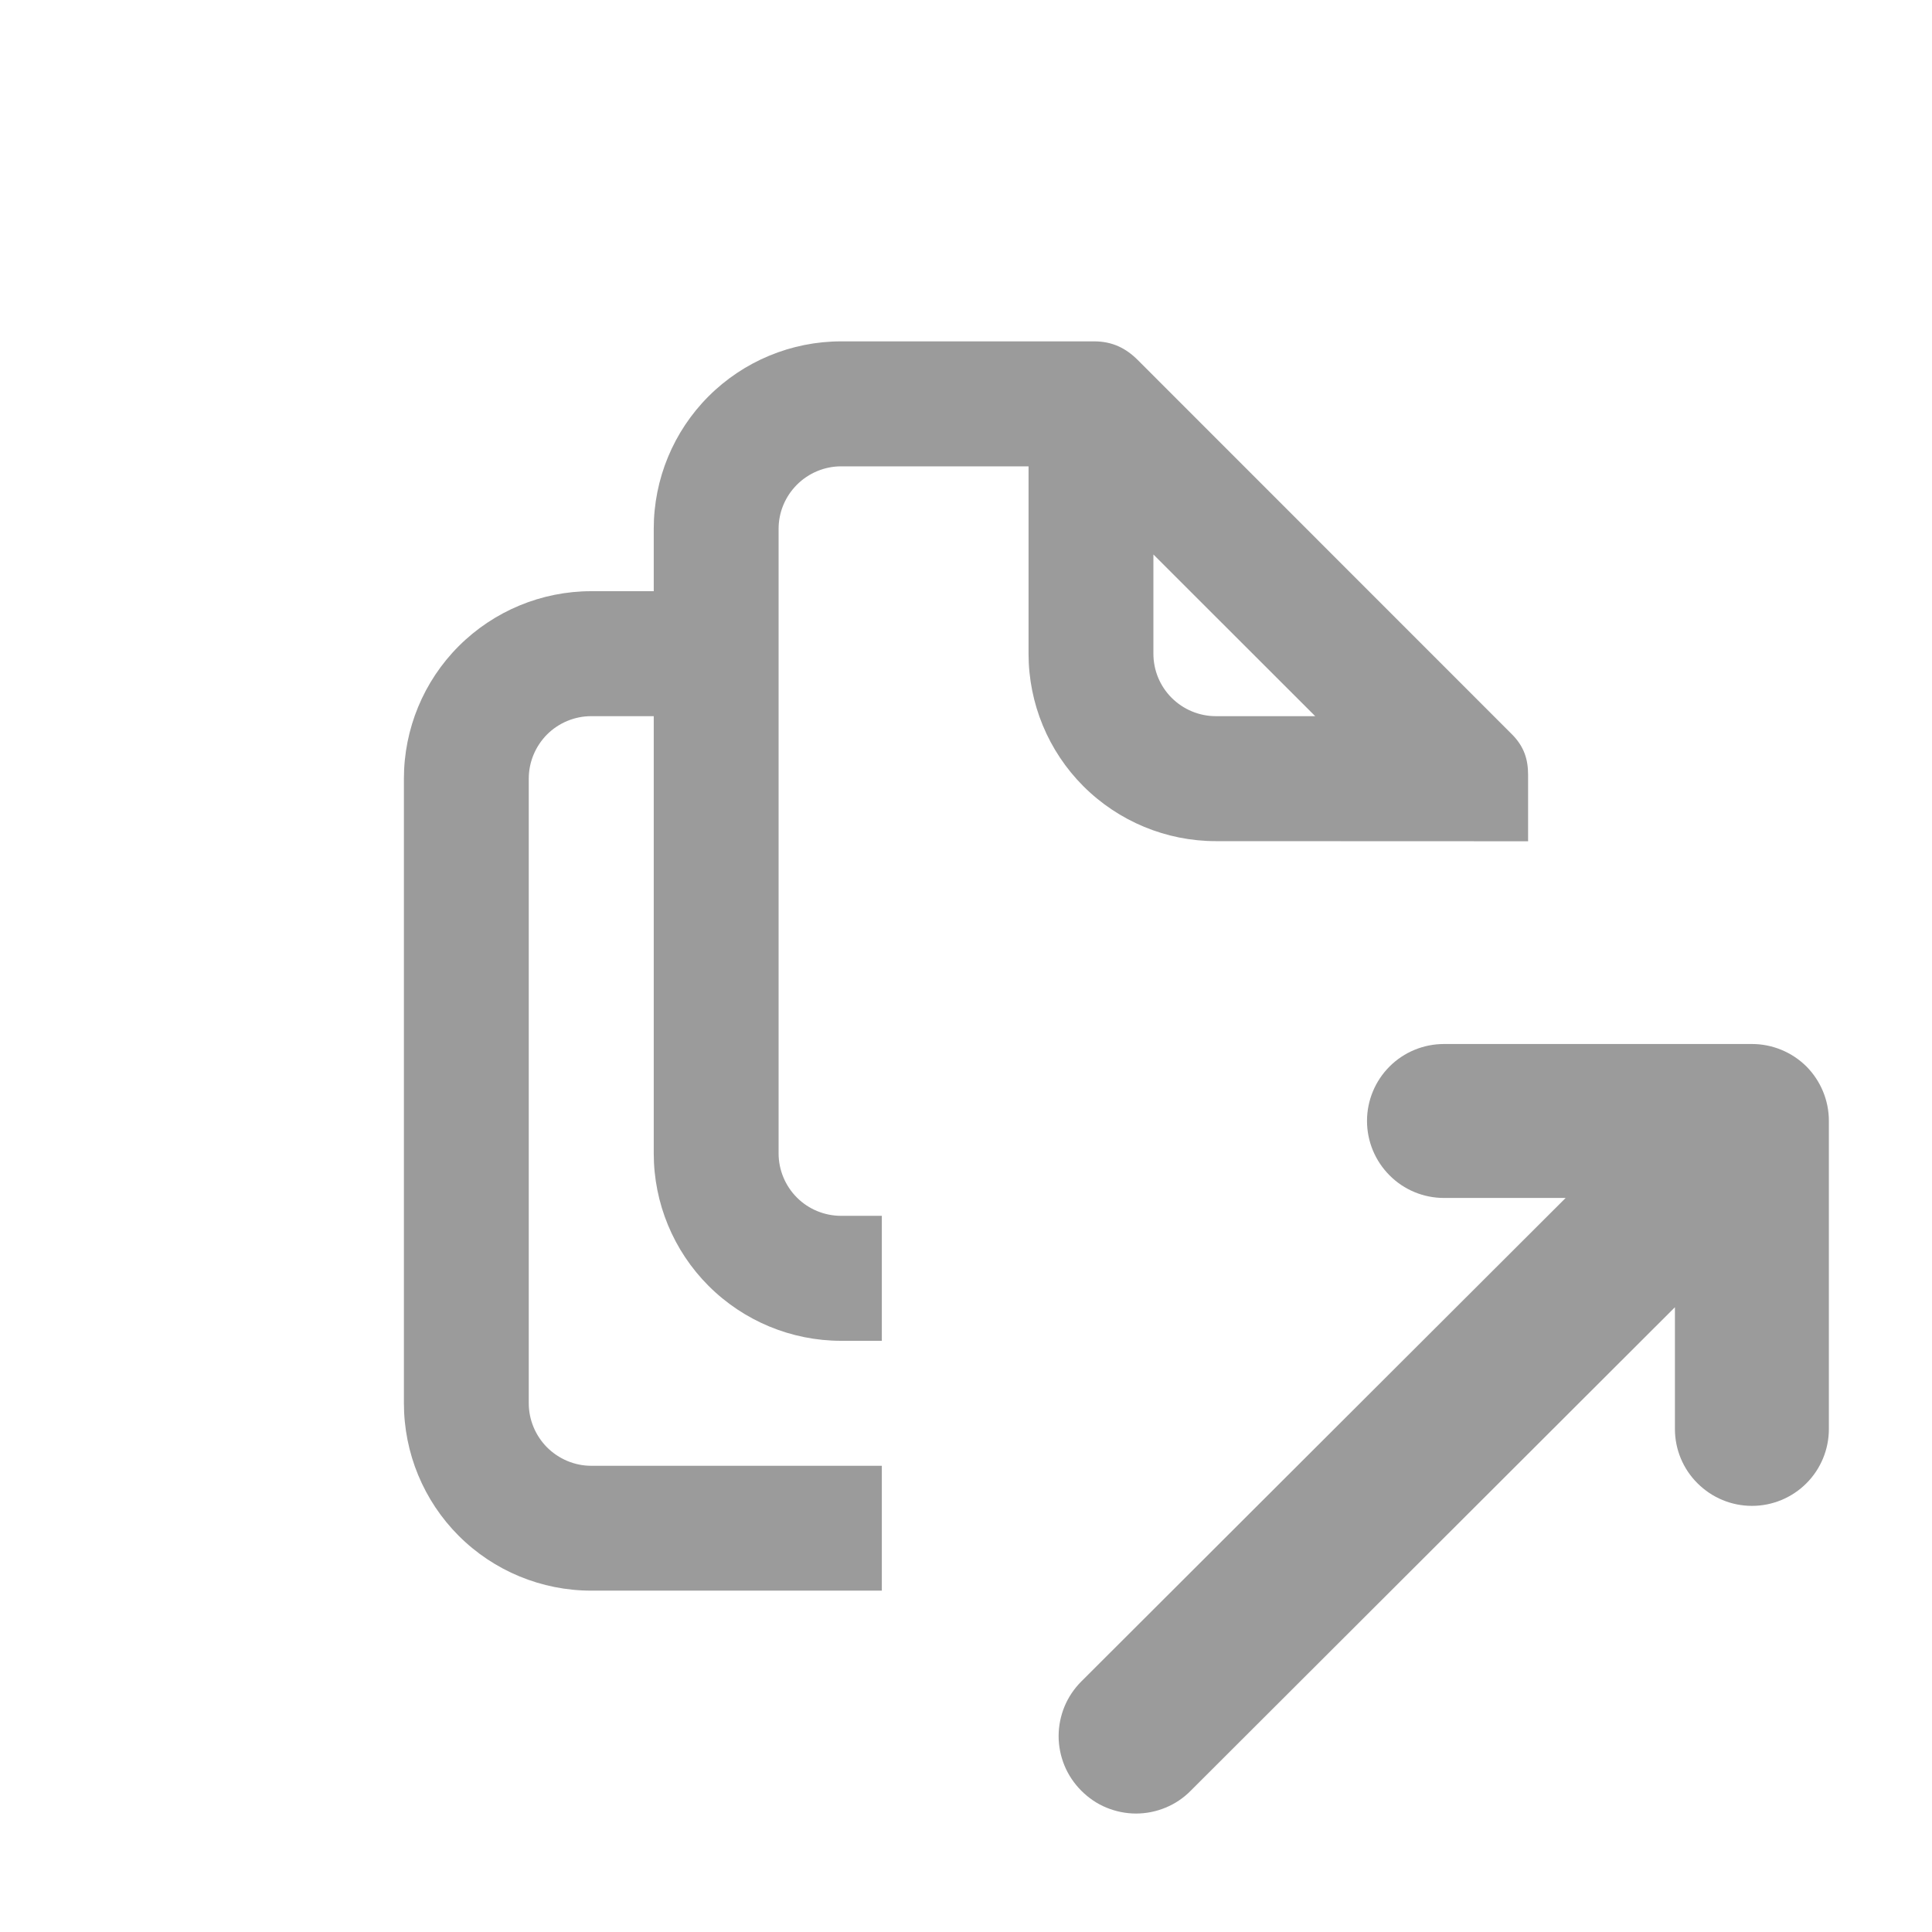
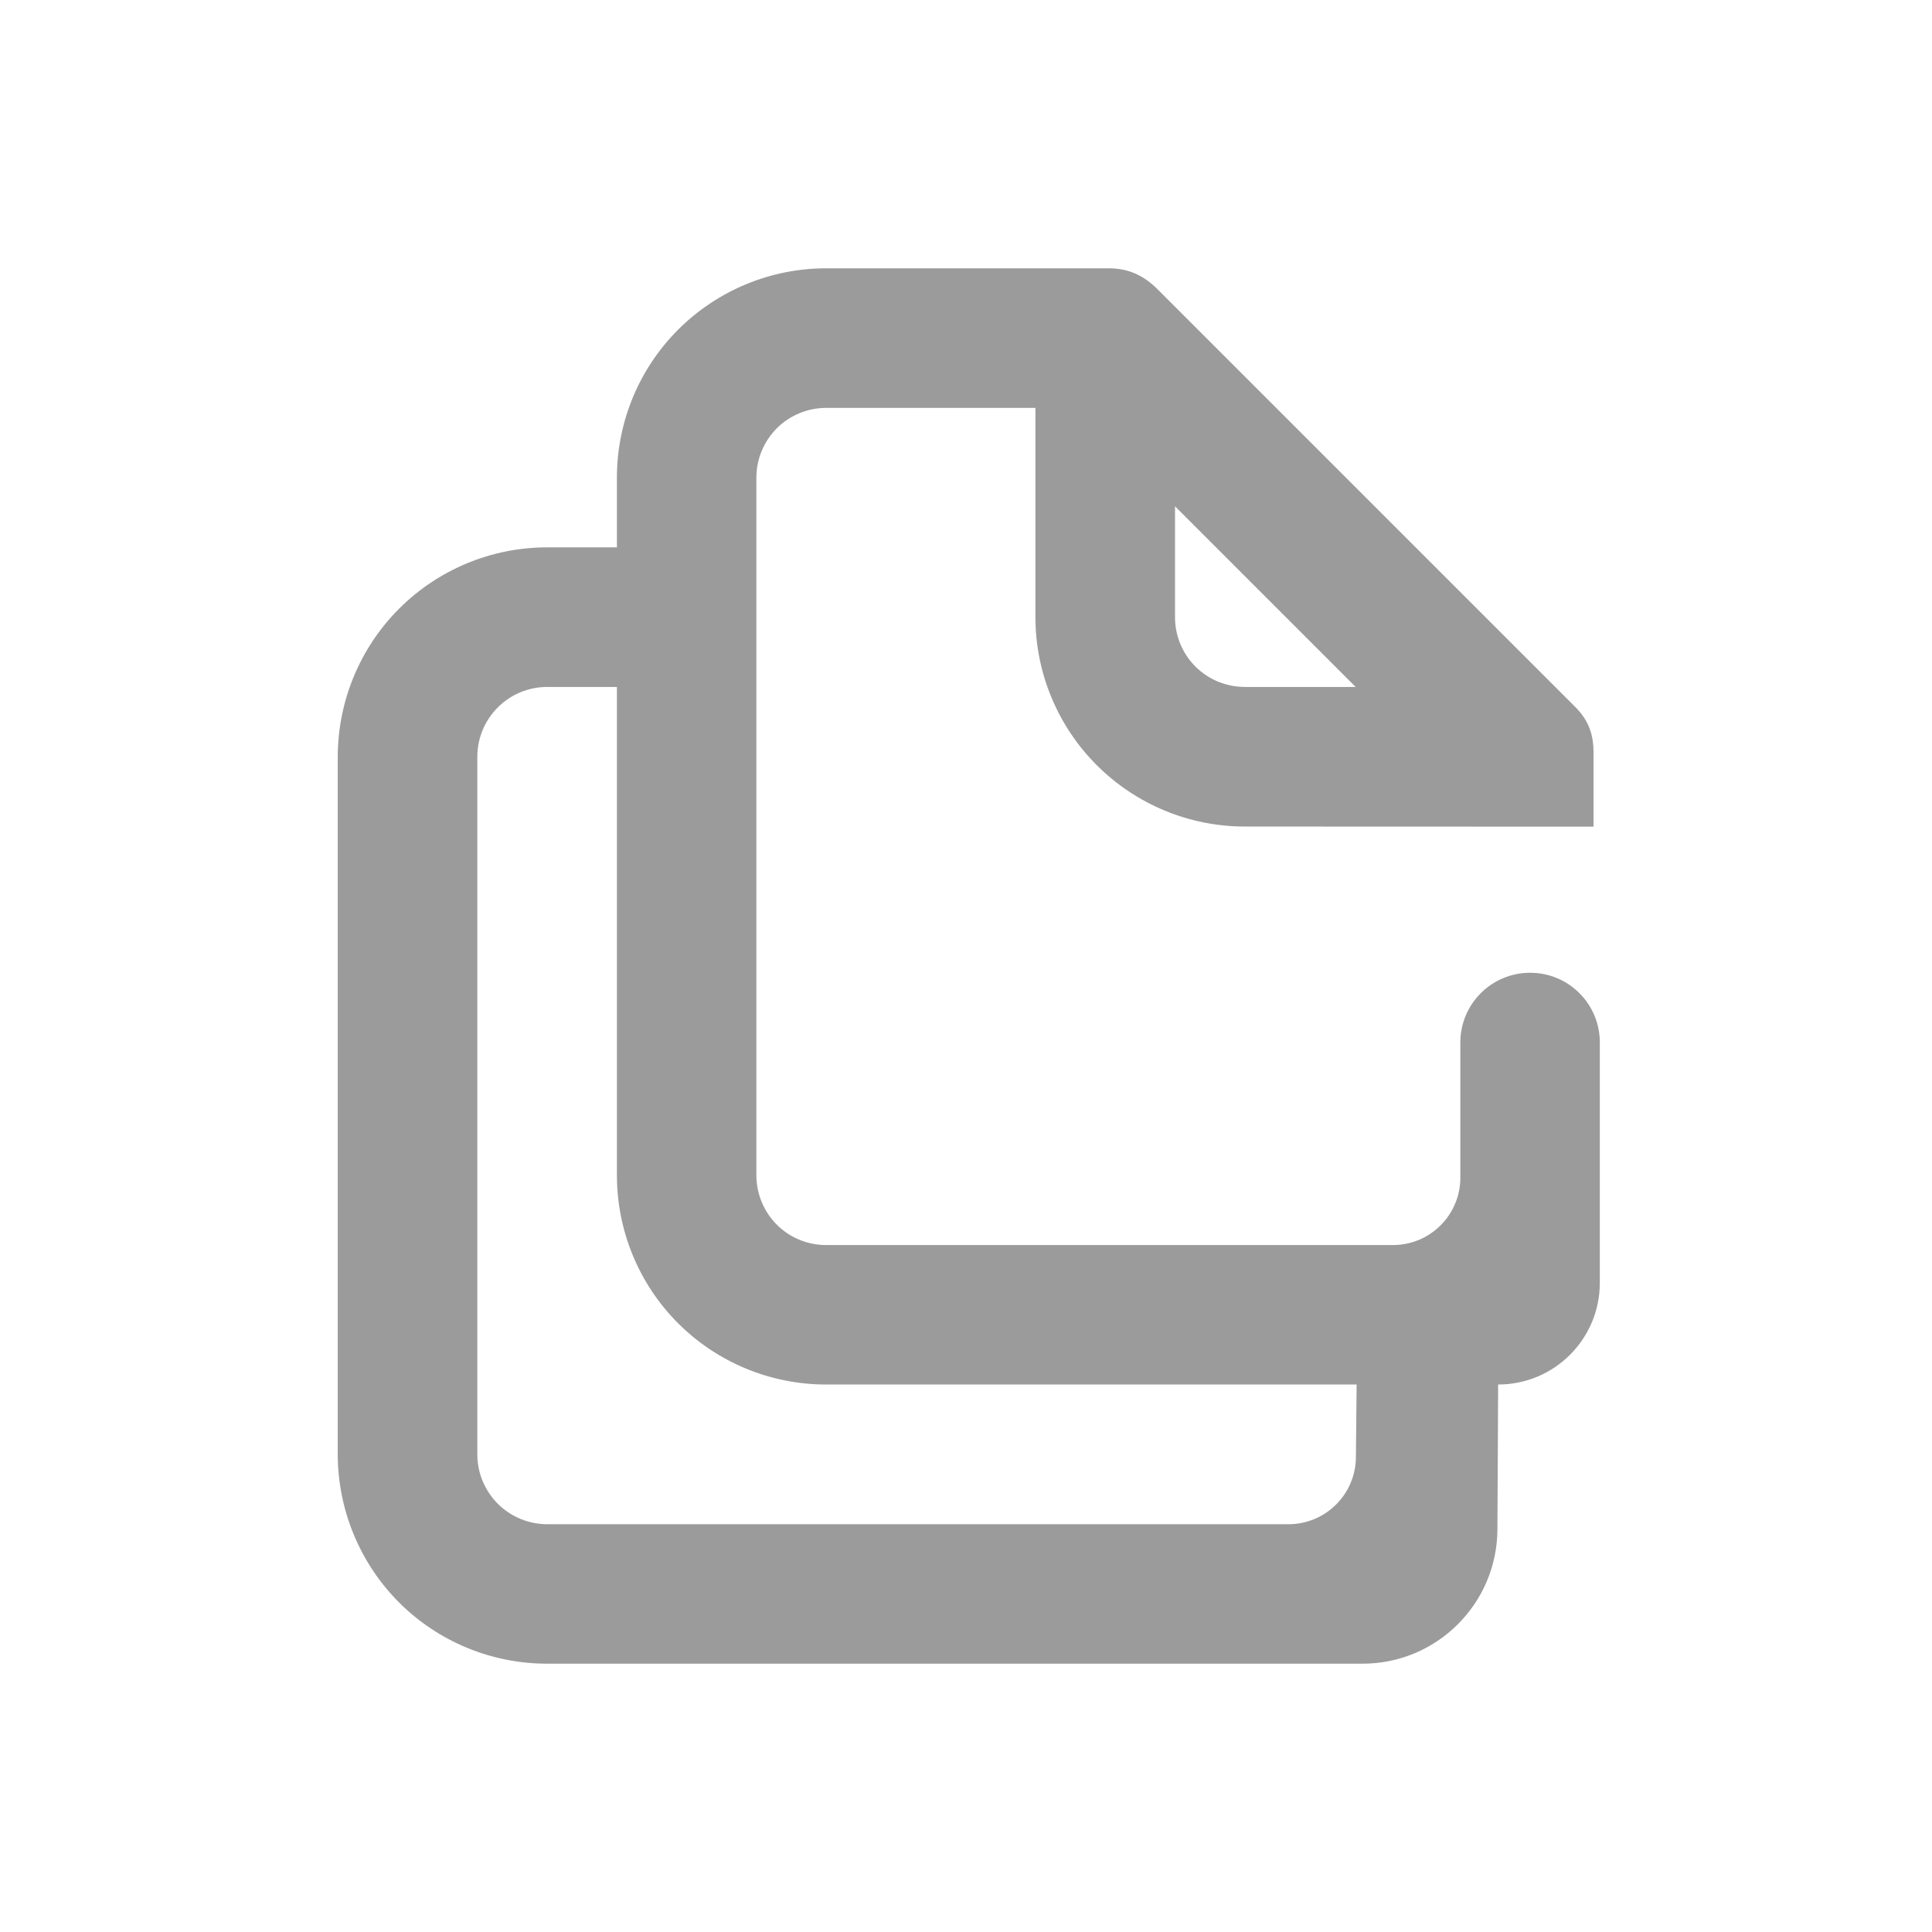
<svg xmlns="http://www.w3.org/2000/svg" width="16" height="16" viewBox="0 0 16 16" fill="none">
-   <path fill-rule="evenodd" clip-rule="evenodd" d="M9.061 2.827C9.211 2.827 9.324 2.883 9.423 2.982L12.526 6.086C12.622 6.185 12.655 6.289 12.655 6.417V6.967L10.069 6.966C9.658 6.966 9.263 6.802 8.972 6.511C8.681 6.22 8.518 5.825 8.518 5.414V3.862H6.966C6.829 3.862 6.697 3.917 6.6 4.014C6.503 4.111 6.448 4.242 6.448 4.379V9.552C6.448 9.689 6.503 9.821 6.6 9.918C6.697 10.015 6.829 10.069 6.966 10.069H7.303V11.104H6.966C6.554 11.104 6.159 10.94 5.868 10.649C5.577 10.358 5.414 9.963 5.414 9.552V5.931H4.896C4.759 5.931 4.627 5.986 4.53 6.083C4.434 6.18 4.379 6.311 4.379 6.448V11.621C4.379 11.758 4.434 11.889 4.53 11.986C4.627 12.083 4.759 12.139 4.896 12.139H7.303V13.173H4.896C4.485 13.173 4.09 13.01 3.799 12.719C3.508 12.428 3.345 12.033 3.345 11.621V6.448C3.345 6.037 3.508 5.642 3.799 5.351C4.09 5.06 4.485 4.896 4.896 4.896H5.414V4.379C5.414 3.968 5.577 3.573 5.868 3.282C6.159 2.991 6.554 2.827 6.966 2.827H9.061ZM9.552 5.414C9.552 5.551 9.606 5.682 9.703 5.779C9.8 5.876 9.932 5.931 10.069 5.931H10.892L9.552 4.592V5.414Z" fill="#9B9B9B" />
-   <path d="M11.959 9.921H12.966L8.955 13.925C8.896 13.984 8.848 14.055 8.816 14.132C8.784 14.21 8.767 14.293 8.767 14.378C8.767 14.462 8.784 14.545 8.816 14.623C8.848 14.7 8.896 14.771 8.955 14.83C9.015 14.89 9.085 14.938 9.163 14.97C9.241 15.002 9.324 15.019 9.408 15.019C9.492 15.019 9.576 15.002 9.653 14.97C9.731 14.938 9.802 14.89 9.861 14.83L13.871 10.826V11.834C13.871 12.003 13.938 12.165 14.058 12.284C14.178 12.404 14.34 12.471 14.509 12.471C14.678 12.471 14.84 12.404 14.96 12.284C15.079 12.165 15.146 12.003 15.146 11.834V9.283C15.146 9.114 15.079 8.952 14.96 8.832C14.84 8.713 14.678 8.646 14.509 8.646H11.959C11.789 8.646 11.627 8.713 11.508 8.832C11.388 8.952 11.321 9.114 11.321 9.283C11.321 9.452 11.388 9.614 11.508 9.734C11.627 9.854 11.789 9.921 11.959 9.921Z" fill="#9B9B9B" />
+   <path fill-rule="evenodd" clip-rule="evenodd" d="M9.182 2.222C9.35 2.222 9.476 2.285 9.587 2.396L13.053 5.862C13.16 5.973 13.197 6.089 13.197 6.232V6.846L10.309 6.845C9.849 6.845 9.408 6.662 9.083 6.337C8.758 6.012 8.575 5.571 8.575 5.112V3.378H6.842C6.689 3.378 6.541 3.439 6.433 3.547C6.325 3.656 6.264 3.802 6.264 3.955V9.733C6.264 9.886 6.325 10.034 6.433 10.142C6.541 10.251 6.689 10.311 6.842 10.311H11.536C11.844 10.311 12.094 10.061 12.094 9.753V8.633C12.094 8.314 12.353 8.056 12.672 8.056C12.991 8.056 13.249 8.314 13.249 8.633V10.624C13.249 11.089 12.872 11.466 12.407 11.466L12.401 12.666C12.398 13.281 11.899 13.778 11.284 13.778H4.531C4.071 13.778 3.63 13.596 3.305 13.271C2.98 12.946 2.798 12.504 2.797 12.045V6.267C2.798 5.807 2.98 5.366 3.305 5.041C3.63 4.716 4.071 4.533 4.531 4.533H5.109V3.955C5.109 3.496 5.291 3.055 5.616 2.73C5.941 2.405 6.382 2.222 6.842 2.222H9.182ZM5.616 10.959C5.941 11.284 6.382 11.466 6.842 11.466H11.235L11.229 12.07C11.226 12.376 10.977 12.623 10.67 12.623H4.531C4.378 12.623 4.23 12.561 4.122 12.453C4.014 12.344 3.953 12.198 3.953 12.045V6.267C3.953 6.114 4.014 5.967 4.122 5.859C4.23 5.75 4.378 5.689 4.531 5.689H5.109V9.733C5.109 10.193 5.291 10.634 5.616 10.959ZM9.9 5.52C9.791 5.411 9.731 5.265 9.731 5.112V4.193L11.227 5.689H10.309C10.155 5.689 10.008 5.628 9.9 5.52Z" fill="#9B9B9B" />
</svg>
